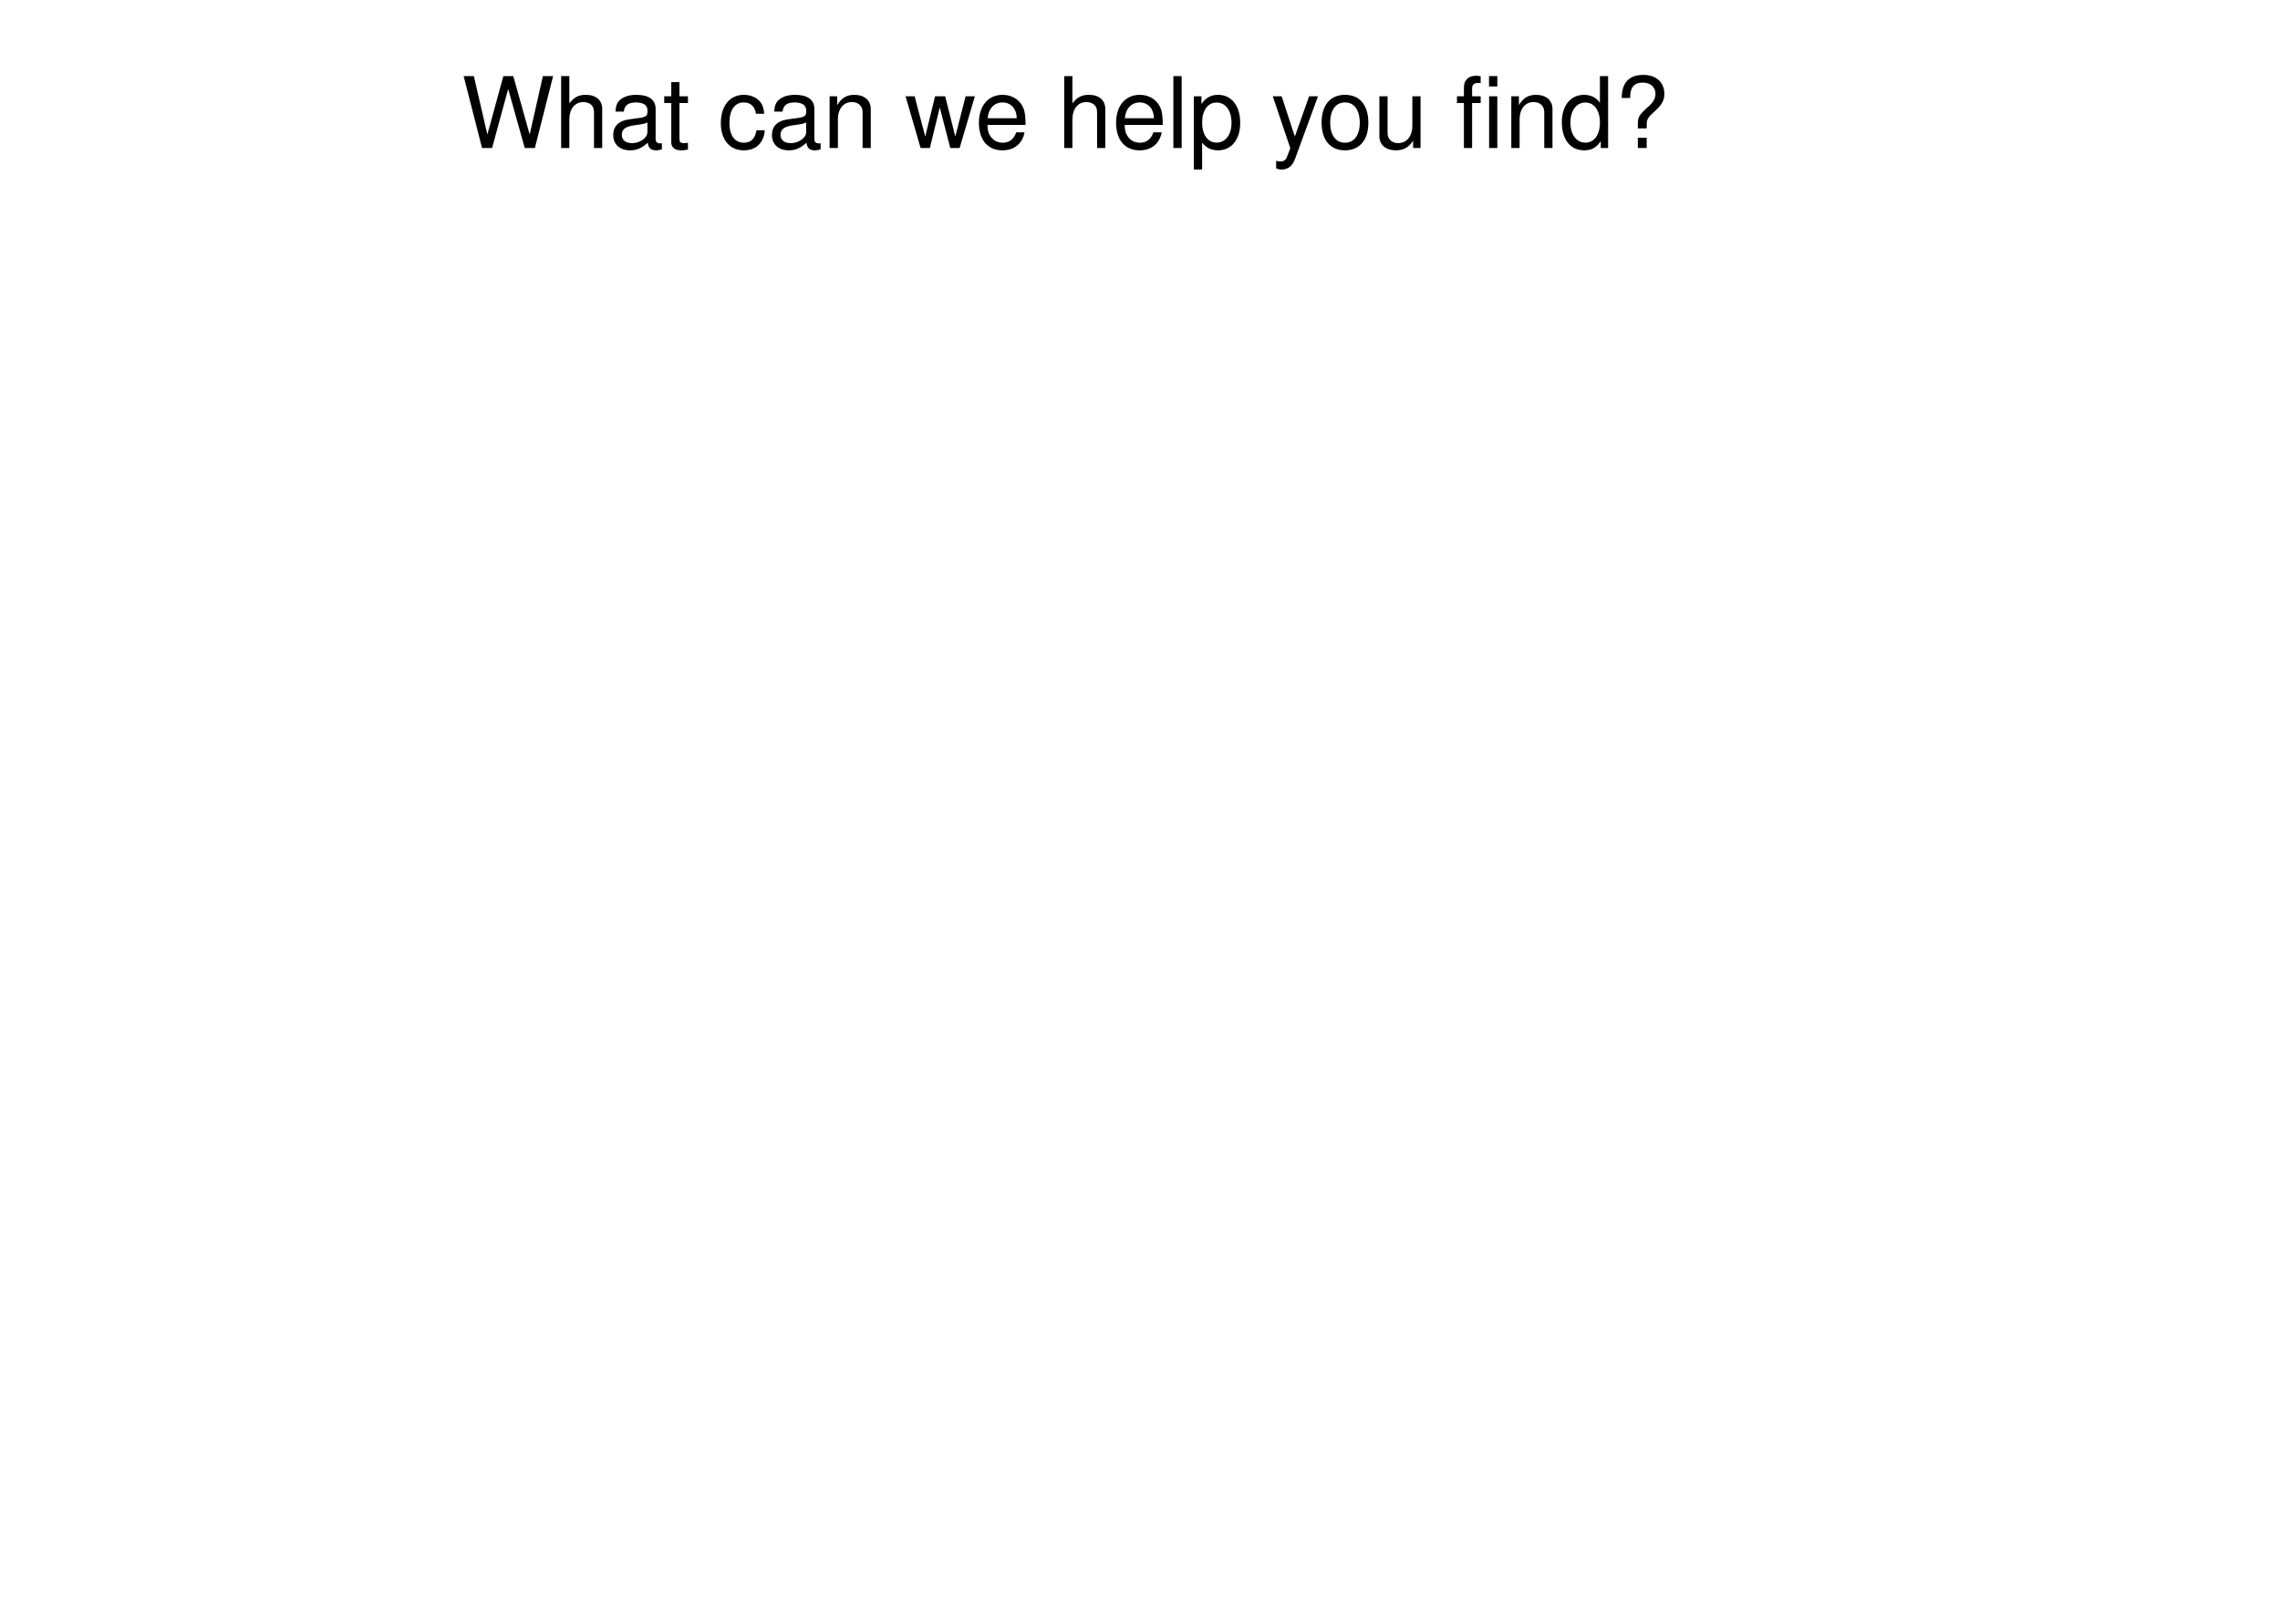
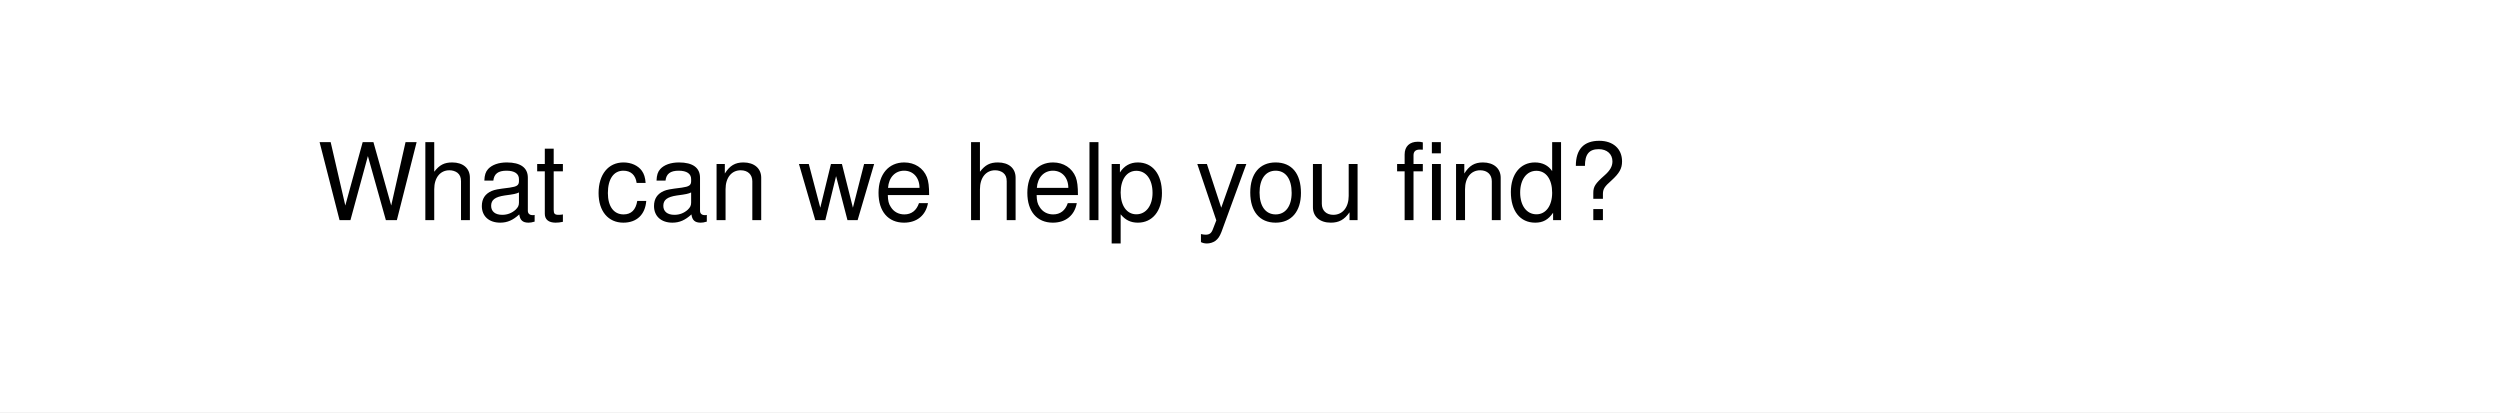
- <svg xmlns="http://www.w3.org/2000/svg" version="1.1" viewBox="0 0 369.6 263.3" width="369.6" height="263.3">
+ <svg xmlns="http://www.w3.org/2000/svg" version="1.1" viewBox="0 0 373.6 61.6" width="373.6" height="61.6">
  
-   eyJ2ZXJzaW9uIjoiMSIsImVuY29kaW5nIjoiYnN0cmluZyIsImNvbXByZXNzZWQiOnRydWUsImVuY29kZWQiOiJ4nMWV32+bMFx1MDAxMMff+1cg+tpSbFx1MDAwMzZ9mbpcdTAwMWad+rBpUzdF1bRcdTAwMDdcdTAwMTecYMWxXHUwMDExmCZp1P99h+lwQjutk6aNXHUwMDA3XHUwMDE03/nuvr77OOyOgiC021qE50EoNlx1MDAwNVeybPg6POntd6JppdHgwm7dmq4p3M7K2ro9PzvjdVx1MDAxZC2kvTVmXHUwMDE5XHUwMDE1ZjWEXHQlVkLbXHUwMDE2Nn6DdVx1MDAxMOzce69QI1xuy/VCXHRcdTAwMTfgXFy+XHUwMDE2JVPjR6NdWYxiXHUwMDE2Y0ZQPO6Q7VsoZ0VcdO45V63wntJcdL3ZrCStLtB9dXr1iW27XHUwMDAyXHUwMDE3la86l0pd261cdTAwMWFcdTAwMGXFi6pr9jS1tjFLMZOlrcCPJvYxrjXQNFx1MDAxZtWYblFp0bZcdTAwMDcxpuaFtFuwefFDXHUwMDBi9i1cdTAwMWJYpTmNWJ7nXHUwMDE5IZTlcYZHb1x1MDAxZn3KMlx1MDAxMqE4jlPEaM5cdTAwMThmXHUwMDEzWW+MMk0v6zh2j1x1MDAxN3bLi+VcdTAwMDLU6XLcY1x1MDAxYq7bmjcwLr9v/XhgkuRRXHUwMDA2XHUwMDE5SJZB53NC03FLJeSisr1YXHUwMDE2JX2VXHUwMDFjpSmmJEm8XHUwMDFh4YaCXHUwMDEwwTiDY2Sjp9dQX5WOj+/7bdPlY9t0p5SX3Tve7THlY7q65MPsUVx1MDAwNi3DeZKkMfHtVFIvp+mUKZZcdTAwMWVcdTAwMTdnfTh5XHUwMDFlUys29jlCMcW/Rlx1MDAxNMVJTkmavFx1MDAxONFZftnN7unN7Xs7v1tWXHUwMDFmPs+4+fp/XHUwMDExXHUwMDA1vn5cdTAwMDMpIFx1MDAxMVGYOyU4wUBielxiKTSBRT1cdTAwMTdcdTAwMDQ4pSllU2V/j1KM8FMsXHUwMDExm3KI4ywhXGKnXHUwMDE4/1x1MDAwYlx1MDAwZVOSUPYnXHUwMDFj+nFcdTAwMWJtr+W9cLlcdTAwMGWsl3wl1fbnn/FcdTAwMDBqXHUwMDBmKDRcYn7PKm6DgutgLYJKqDrYmi6YS12+2m9tK0CKy51cdTAwMWMkuVBy0ZNcdTAwMWQqMT9E3kr4Joxua2rvLUBcdTAwMTSHdM1VOT2caeRCaq6+vEjgcFx04e06XHUwMDFhwkfl2kI/IXC4kjApWT42xZdcdO+kWL9+Ssvx3D19Vnex+1x1MDAxYiT6ge1cdTAwMWWOXHUwMDFlflx1MDAwMKzox90ifQ==
+   eyJ2ZXJzaW9uIjoiMSIsImVuY29kaW5nIjoiYnN0cmluZyIsImNvbXByZXNzZWQiOnRydWUsImVuY29kZWQiOiJ4nMVVTW/cIFx1MDAxML3nV1jONd2AbbDJpWrTbZWqatMmUVx1MDAwZVVcdTAwMGaszdpoXHRYgLPZRPvfi3FqvJtUUVx1MDAwZm05WGLefDxmXHUwMDFl+OEgimK7aVl8XHUwMDEyxeyupIJXmq7jo95+y7ThSjoo8XujOl16z8ba1pxcdTAwMWNcdTAwMWbTtp3V3C6UWs1KdTOEMcFumLTGOX53+yh68N9JIc1KS2UtmFx1MDAwZvBQqJWDfeNnJX1ZmFx1MDAxMJynMM9GXHUwMDA3bt65apZVXHUwMDBlXVJhWEB6U2zI5UdyefrNzCv+YTH/dHZ1/VxuhaJLLsSF3YjhTLRsOj2hZKxWK3bNK9v0xffsY5xRrmchSquubiQzZidGtbTkduNs4XRDXHUwMDA3ppY7t0NcdTAwMTmZYVx1MDAwMECKcVx1MDAwMlx1MDAwMUmLXHUwMDEx7aNhlnhcdTAwMTRgXGJSXHUwMDA0XHUwMDExTvZonSqhdE/rXHUwMDEw+Fx1MDAxNYgtaLmqXHUwMDFkO1mNPlZTaVqq3bSC3/rxwClKZ4hcdTAwMTCSI1QgkuZo9GhcdTAwMTivXHUwMDFi61xcMug9XGIosixPMMKBXGbzM4FFitNcdTAwMWPAXCIgPYX2rPLq+DHtmqxcdTAwMWW7JjshXHUwMDAy61x1MDAxZZhPXHUwMDE0XHUwMDE1Yrq2osPoIS5cYnHiXHUwMDAw0LVsxFx1MDAwNZer/XRClaugXHUwMDE2b91cdTAwMWU9L1LL7uxz+szw7/SJSJKDXGZPZvKSPs+/XHUwMDAysVidfplf6fOuXHUwMDE2eq7Otfm/+oTgRYVcdTAwMTb5riaRk8Ffk2GS5U+FXHUwMDA3i32lXHUwMDE1KCE5waj4J0KDMJnch5eFXHUwMDE2JqqkveD3/jXDO9b39IaLza+3dlBir0DXnyis64baqKQyWrOoYaKNNqqLllxcVq+nXHUwMDFkNsxR8jWynWRvXHUwMDA0r3tcdMeCLXe1bbl7+kfYqjagpSNHXTp9Vu1cdTAwMWZSaV5zScXlXHUwMDFmXHUwMDExXHUwMDFkbp37+lx1MDAwZcfuXHUwMDFmcmFdf12C4Vx1MDAwZbrJ8eqxSaFcXHzL2frtU/FcdTAwMWMu/eqz+pvcX1x1MDAxYdZcdTAwMGbwYXuw/Vx0Xc/C0iJ9
  <defs>
    <style class="style-fonts">
      @font-face {
        font-family: "Virgil";
        src: url("https://unpkg.com/@excalidraw/excalidraw@0.14.2/dist/excalidraw-assets/Virgil.woff2");
      }
      @font-face {
        font-family: "Cascadia";
        src: url("https://unpkg.com/@excalidraw/excalidraw@0.14.2/dist/excalidraw-assets/Cascadia.woff2");
      }
    </style>
  </defs>
-   <rect x="0" y="0" width="369.6" height="263.3" fill="#ffffff" />
-   <g stroke-opacity="0" fill-opacity="0" stroke-linecap="round" transform="translate(10 194.9) rotate(0 174.8 29.2)">
-     <path d="M0.82 -0.4 C74 1.08, 151.04 -0.29, 350.57 -0.72 M-0.26 0.53 C83.96 -0.81, 169.22 -1.44, 349.39 0.52 M350.78 -1.72 C348.61 12.26, 349 25.05, 350.53 59.71 M348.95 -0.11 C349.04 22.69, 348.88 45.4, 349.24 57.98 M348.73 58.78 C237.08 56.85, 121.43 56.44, -0.15 58.28 M349.02 58.3 C274.15 55.74, 199.73 56.18, -0.4 58.24 M0.29 59.79 C0.71 44.73, 1.1 29.35, 1.36 -0.89 M-0.92 57.68 C-0.02 40.85, 0.14 23.6, -0.03 -0.58" stroke="#000000" stroke-width="1" fill="none" />
+   <rect x="0" y="0" width="373.6" height="61.6" fill="#ffffff" />
+   <g stroke-opacity="0" fill-opacity="0" stroke-linecap="round" transform="translate(10 10) rotate(0 176.8 20.8)">
+     <path d="M-0.69 -0.12 C128.83 -1.56, 255.76 -0.75, 352.96 1.01 M0.03 -0.17 C73.67 2.49, 146.71 2, 353.94 0.25 M354.15 0.92 C352.21 10.55, 355.34 23.47, 353.7 43.25 M353.77 -0.28 C353.9 15.09, 353.82 27.56, 354.37 40.65 M353.62 40.69 C218.36 38.46, 84.46 39.53, -0.15 41.51 M353.51 41.83 C246.31 39.98, 139.3 40.2, -0.29 41.47 M0.45 42.8 C-1.65 32.71, 0.48 21.08, -0.7 0.68 M0.74 41.57 C0.57 32.82, 0.52 24.46, 0.58 -0.8" stroke="#000000" stroke-width="1" fill="none" />
  </g>
-   <g transform="translate(74.80011 10) rotate(0 106 9)">
-     <text x="0" y="14" font-family="Helvetica, Segoe UI Emoji" font-size="16px" fill="#000000" text-anchor="start" style="white-space: pre;" direction="ltr">   What can we help you find?</text>
+   <g transform="translate(47.39996 18.89999) rotate(0 123.5 9)">
+     <text x="0" y="14" font-family="Helvetica, Segoe UI Emoji" font-size="16px" fill="#000000" text-anchor="start" style="white-space: pre;" direction="ltr">           What can we help you find?</text>
  </g>
</svg>
